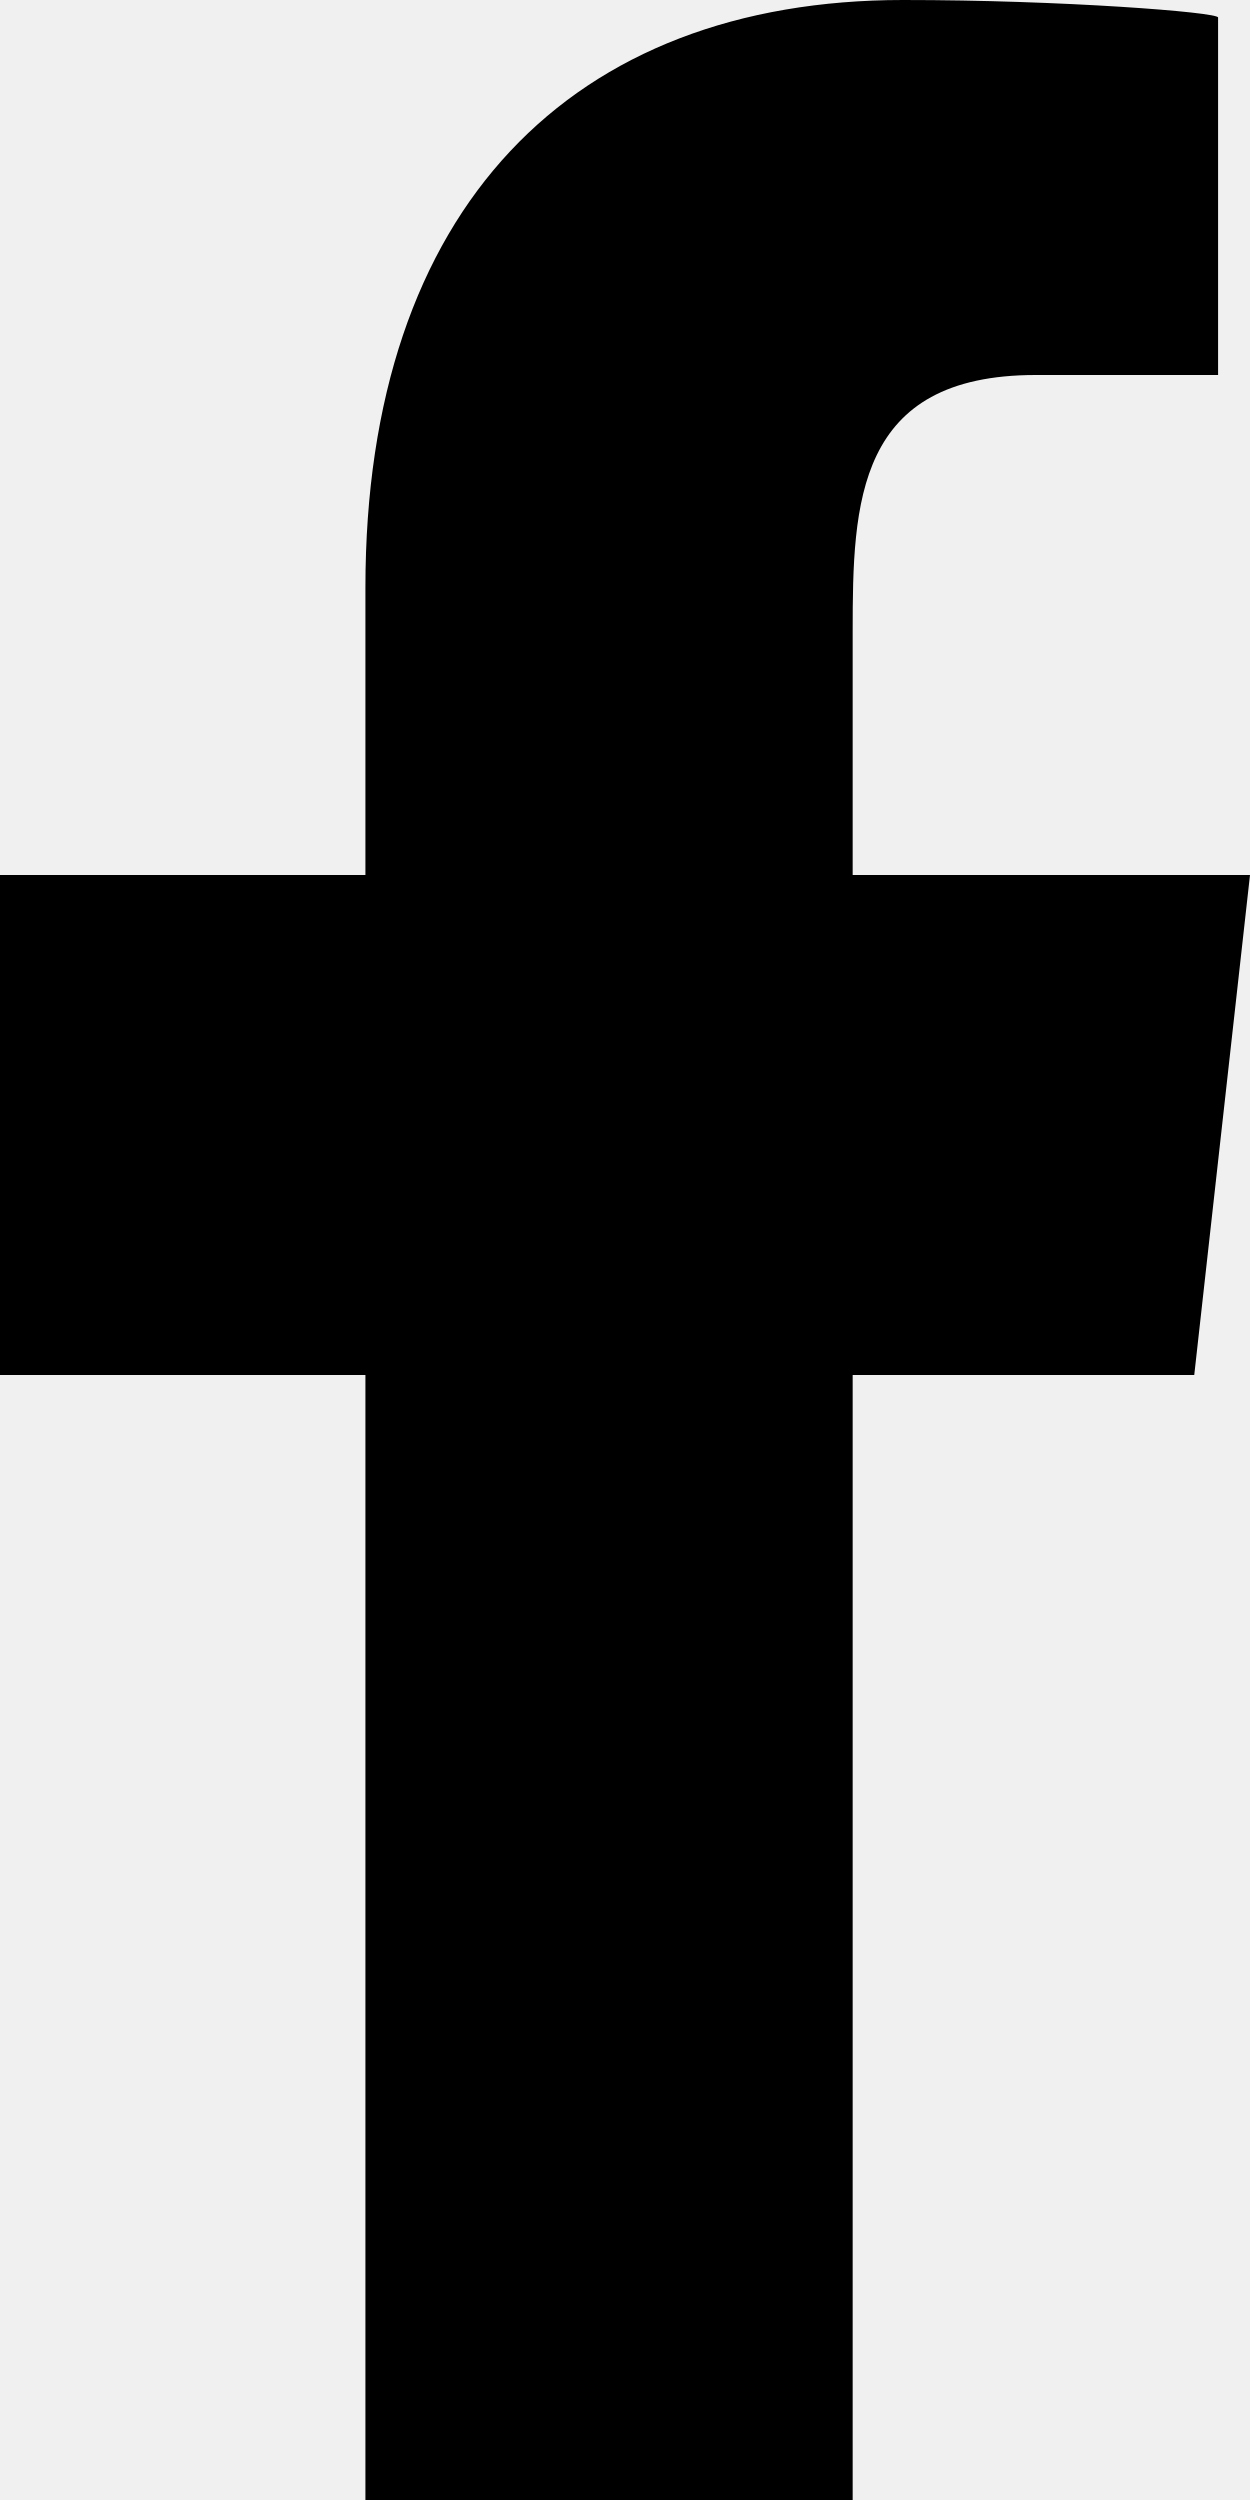
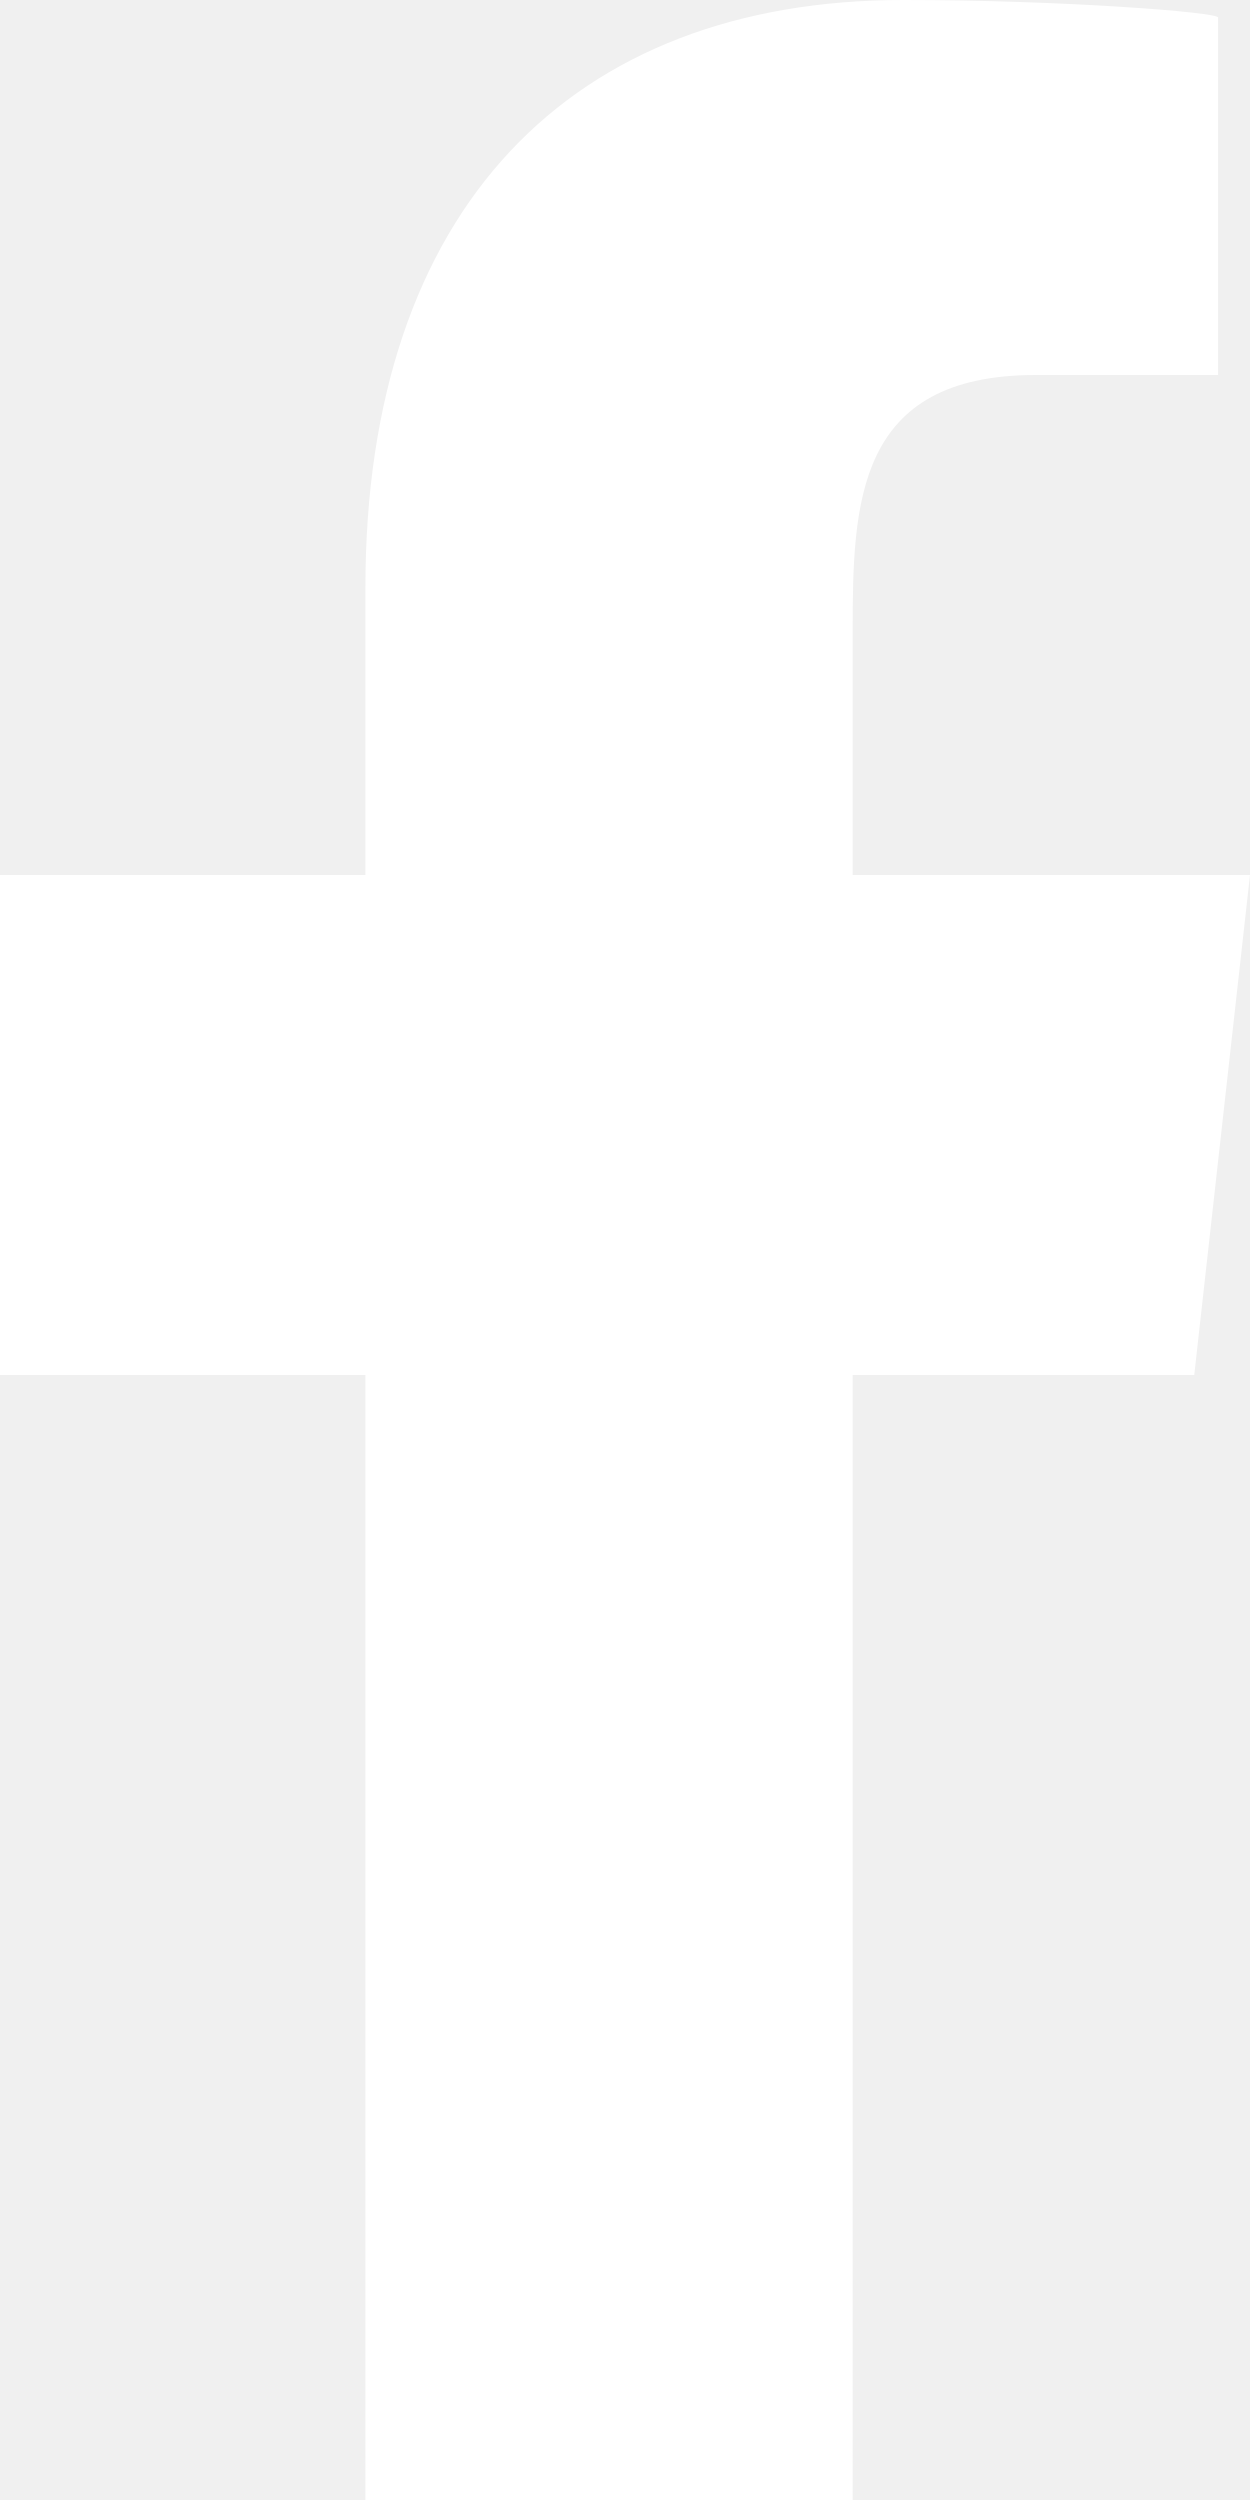
- <svg xmlns="http://www.w3.org/2000/svg" width="15" height="30" fill="none">
-   <path fill-rule="evenodd" d="M10.232 30V16.5h4.099l.669-6h-4.768V7.578c0-1.545.04-3.078 2.198-3.078h2.187V.21c0-.064-1.878-.21-3.779-.21C6.87 0 4.385 2.486 4.385 7.05v3.45H0v6h4.385V30h5.847z" fill="#000" />
+ <svg xmlns="http://www.w3.org/2000/svg" width="15" height="30" fill="white">
+   <path fill-rule="evenodd" d="M10.232 30V16.5h4.099l.669-6h-4.768V7.578c0-1.545.04-3.078 2.198-3.078h2.187V.21c0-.064-1.878-.21-3.779-.21C6.87 0 4.385 2.486 4.385 7.05v3.45H0v6h4.385V30h5.847z" />
</svg>
